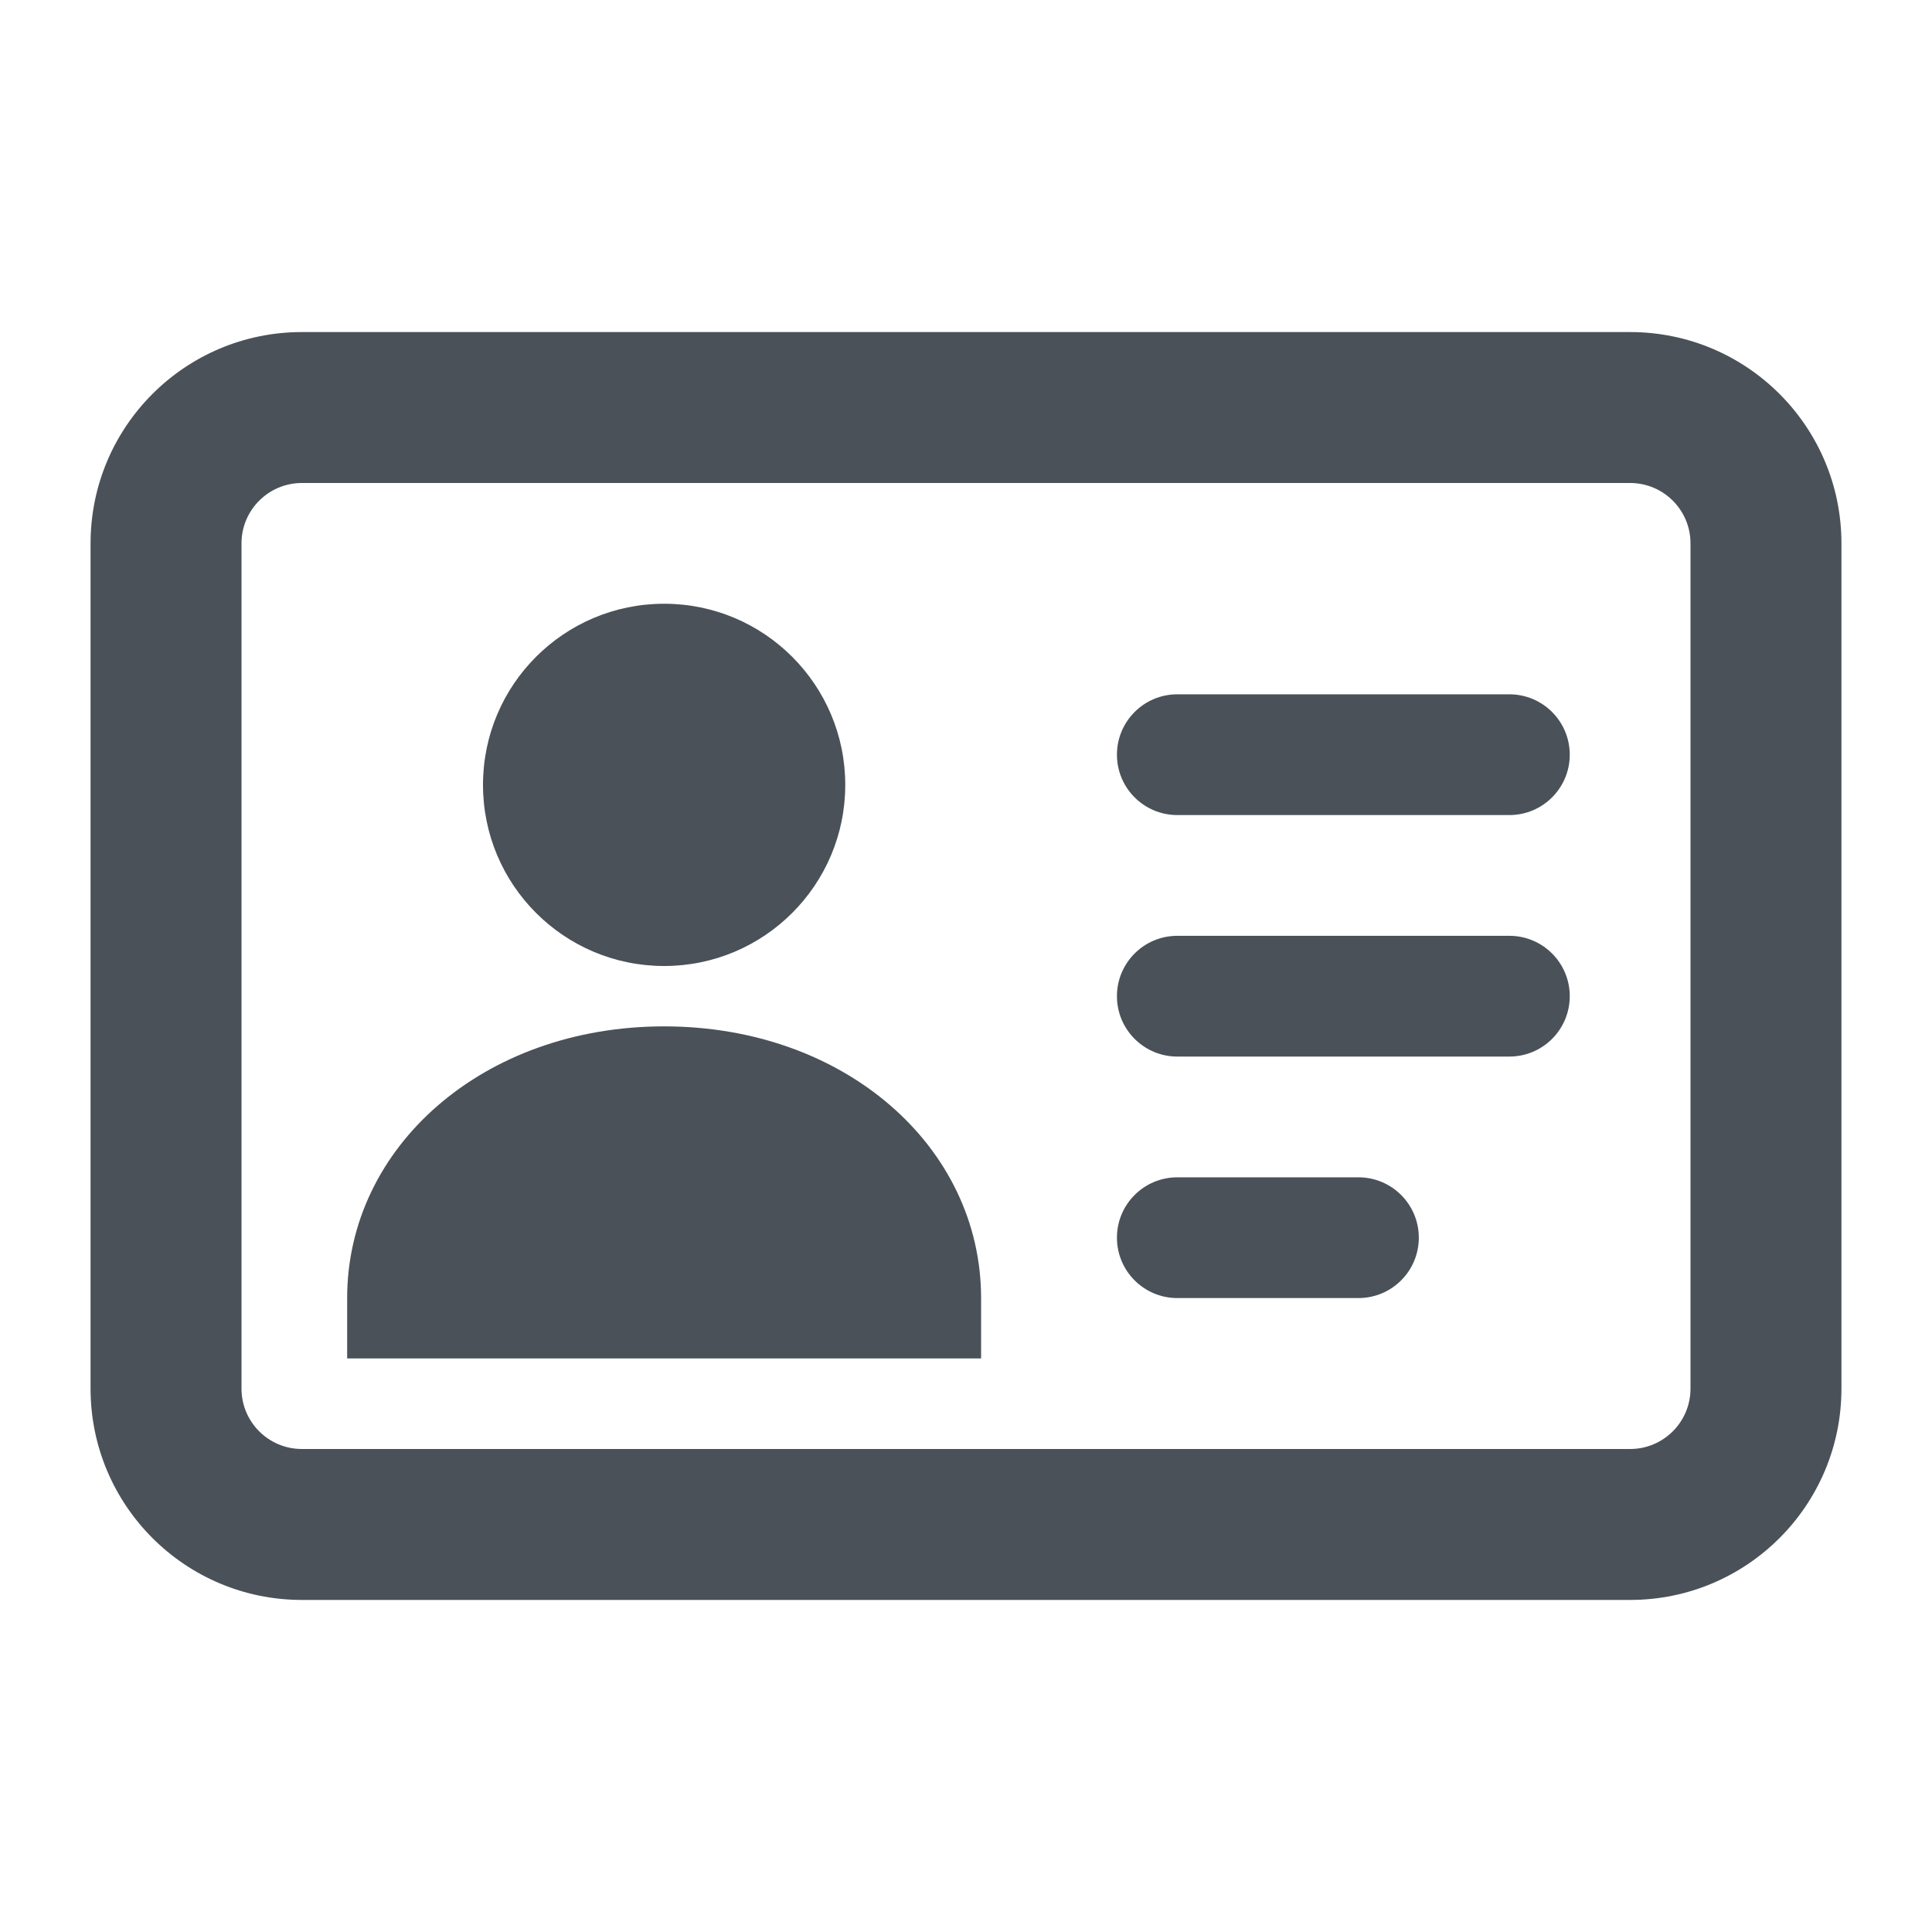
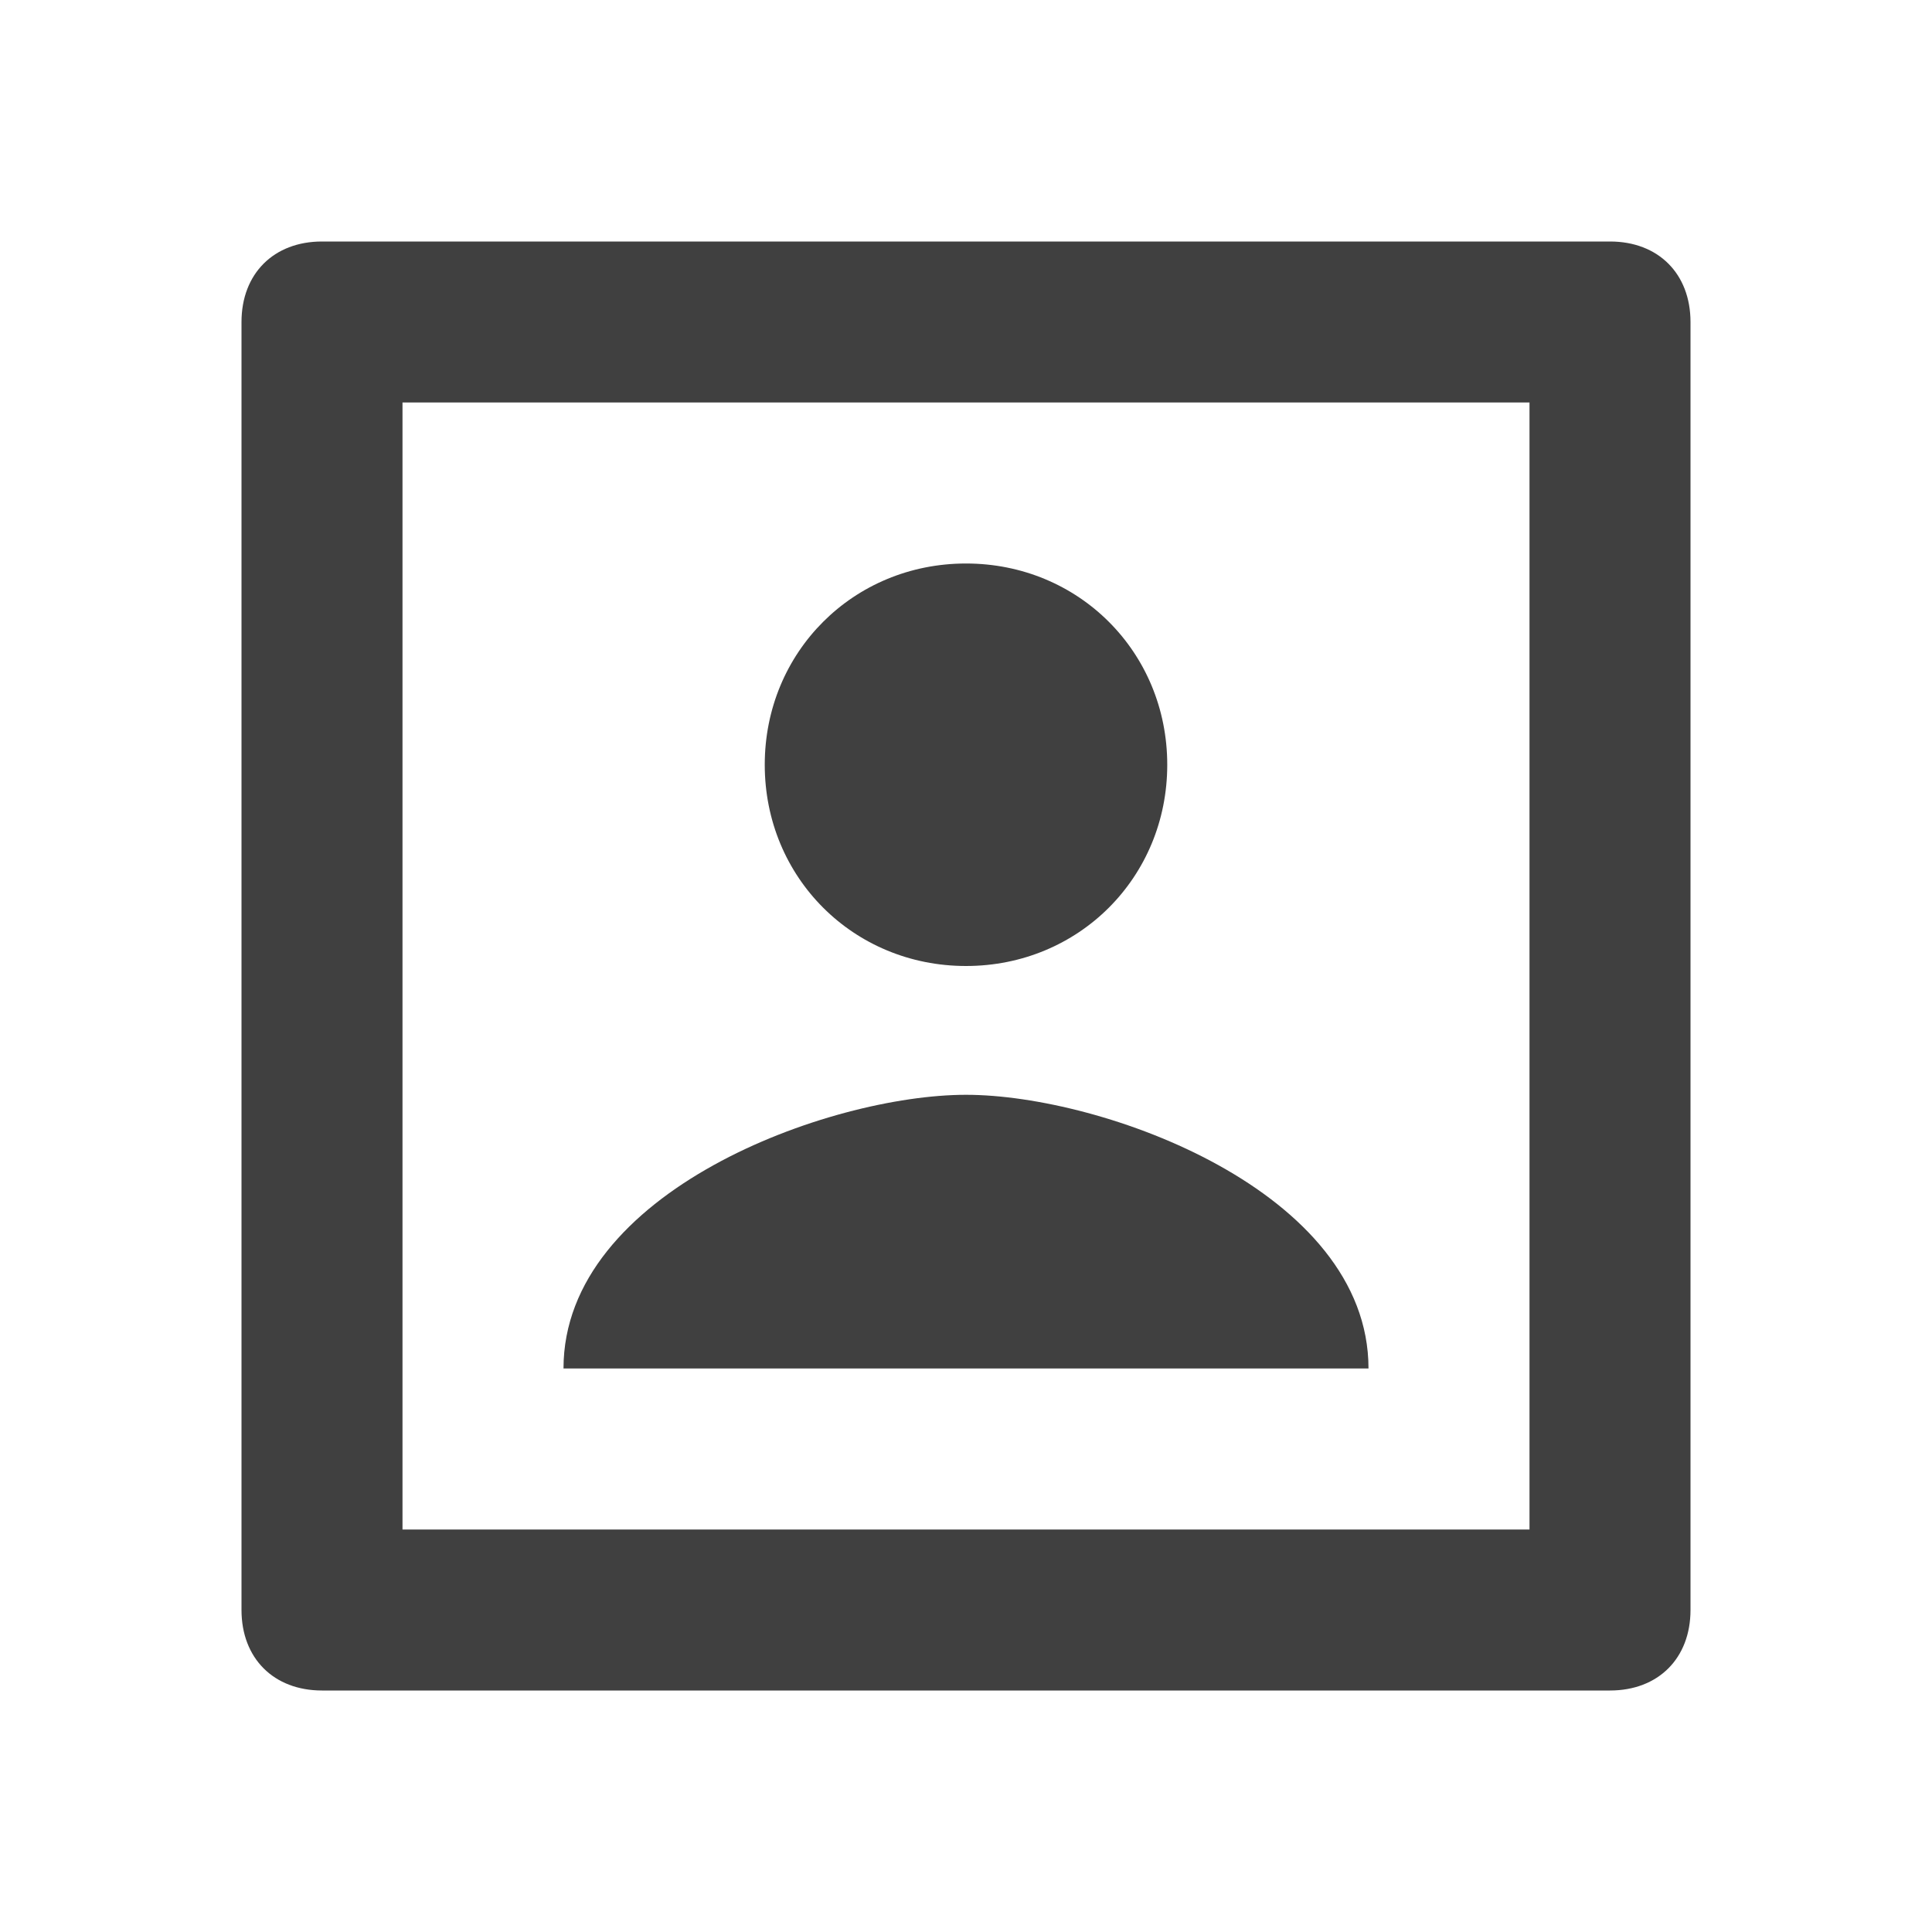
- <svg xmlns="http://www.w3.org/2000/svg" width="128" height="128" viewBox="0 0 128 128">
-   <g fill="#4A5158">
-     <path fill-rule="evenodd" d="M20,22 h88 a14,14 0 0 1 14,14 v56 a14,14 0 0 1 -14,14 h-88 a14,14 0 0 1 -14,-14 v-56 a14,14 0 0 1 14,-14 Z  M20,32 a4,4 0 0 0 -4,4 v56 a4,4 0 0 0 4,4 h88 a4,4 0 0 0 4,-4 v-56 a4,4 0 0 0 -4,-4 Z" />
-     <circle cx="44" cy="52" r="12" />
-     <path d="M44,68 c-12,0 -21,8 -21,18 v4 h42 v-4 c0,-10 -9,-18 -21,-18 Z" />
-     <rect x="74" y="46" width="30" height="8" rx="4" />
-     <rect x="74" y="62" width="30" height="8" rx="4" />
-     <rect x="74" y="78" width="20" height="8" rx="4" />
-   </g>
+ <svg xmlns="http://www.w3.org/2000/svg" width="24" height="24" viewBox="0 0 24 24" fill="none">
+   <path fill-rule="evenodd" d="M4 3H20C20.6 3 21 3.4 21 4V20C21 20.6 20.6 21 20 21H4C3.4 21 3 20.6 3 20V4C3 3.4 3.4 3 4 3ZM5 5V19H19V5H5ZM12 7C13.4 7 14.5 8.1 14.5 9.5C14.5 10.9 13.4 12 12 12C10.6 12 9.5 10.9 9.5 9.5C9.5 8.1 10.6 7 12 7ZM7 17C7 14.8 10.3 13.6 12 13.6C13.7 13.6 17 14.8 17 17H7Z" fill="#404040" />
</svg>
